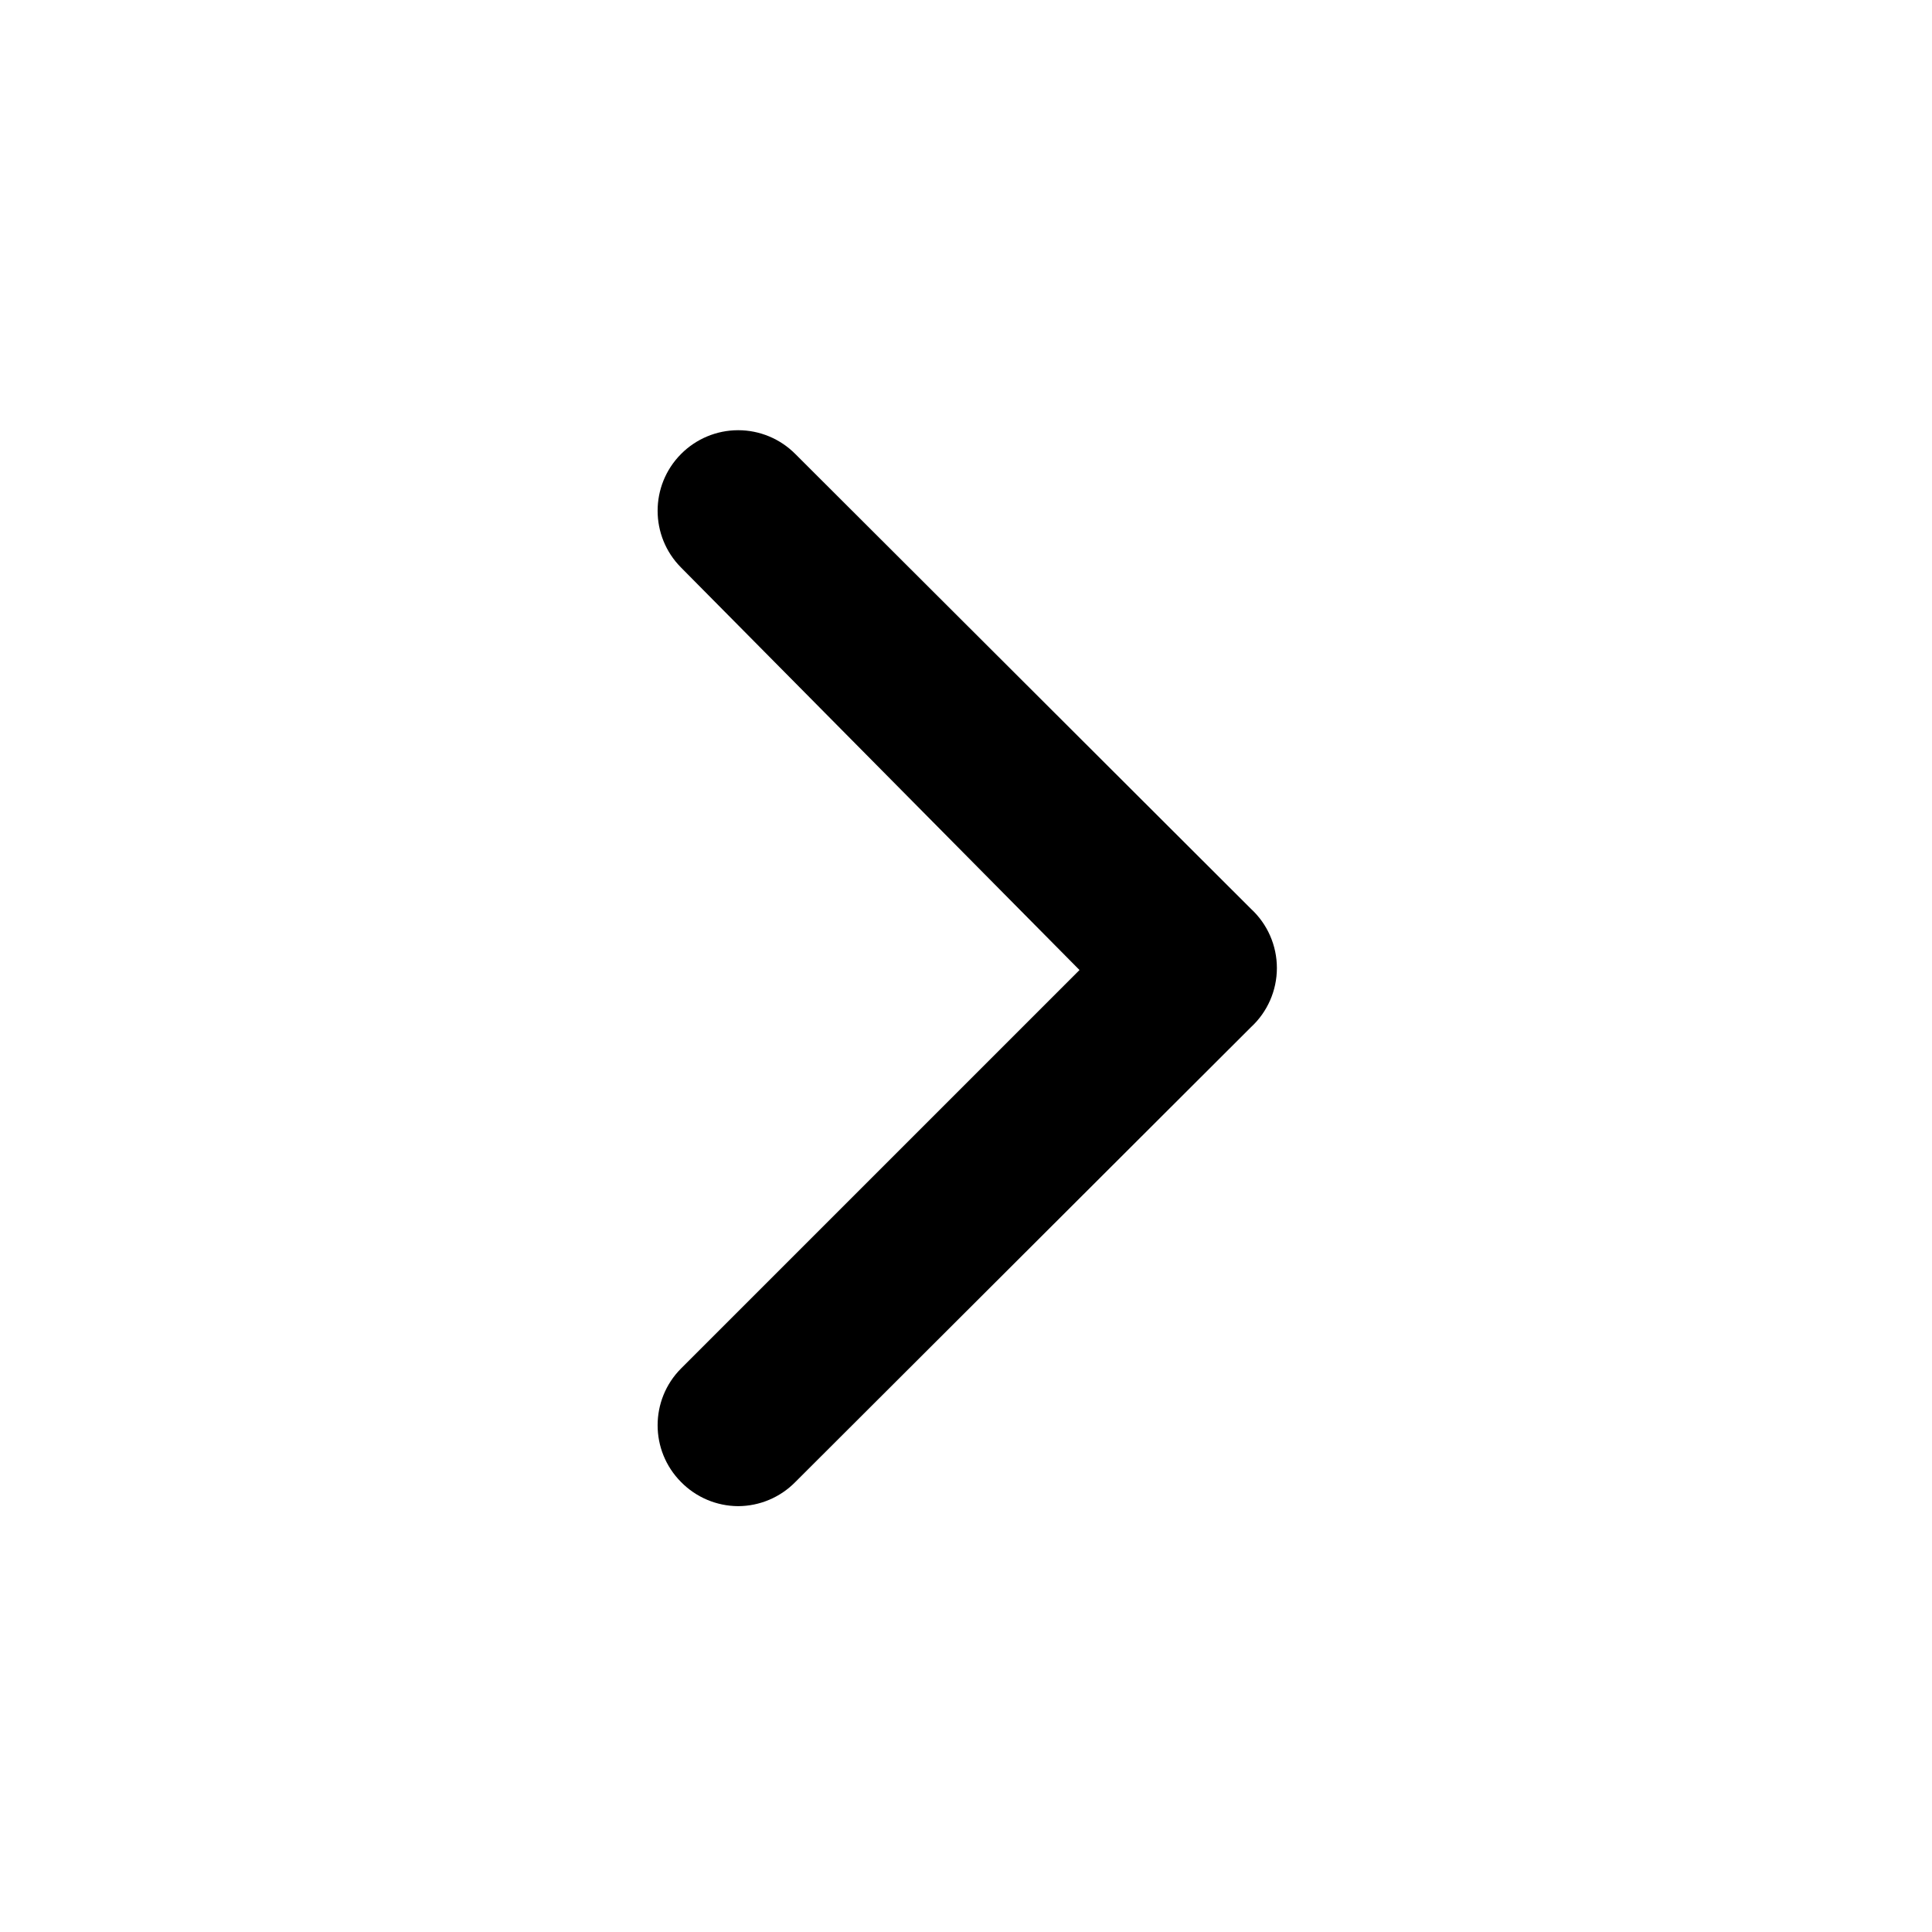
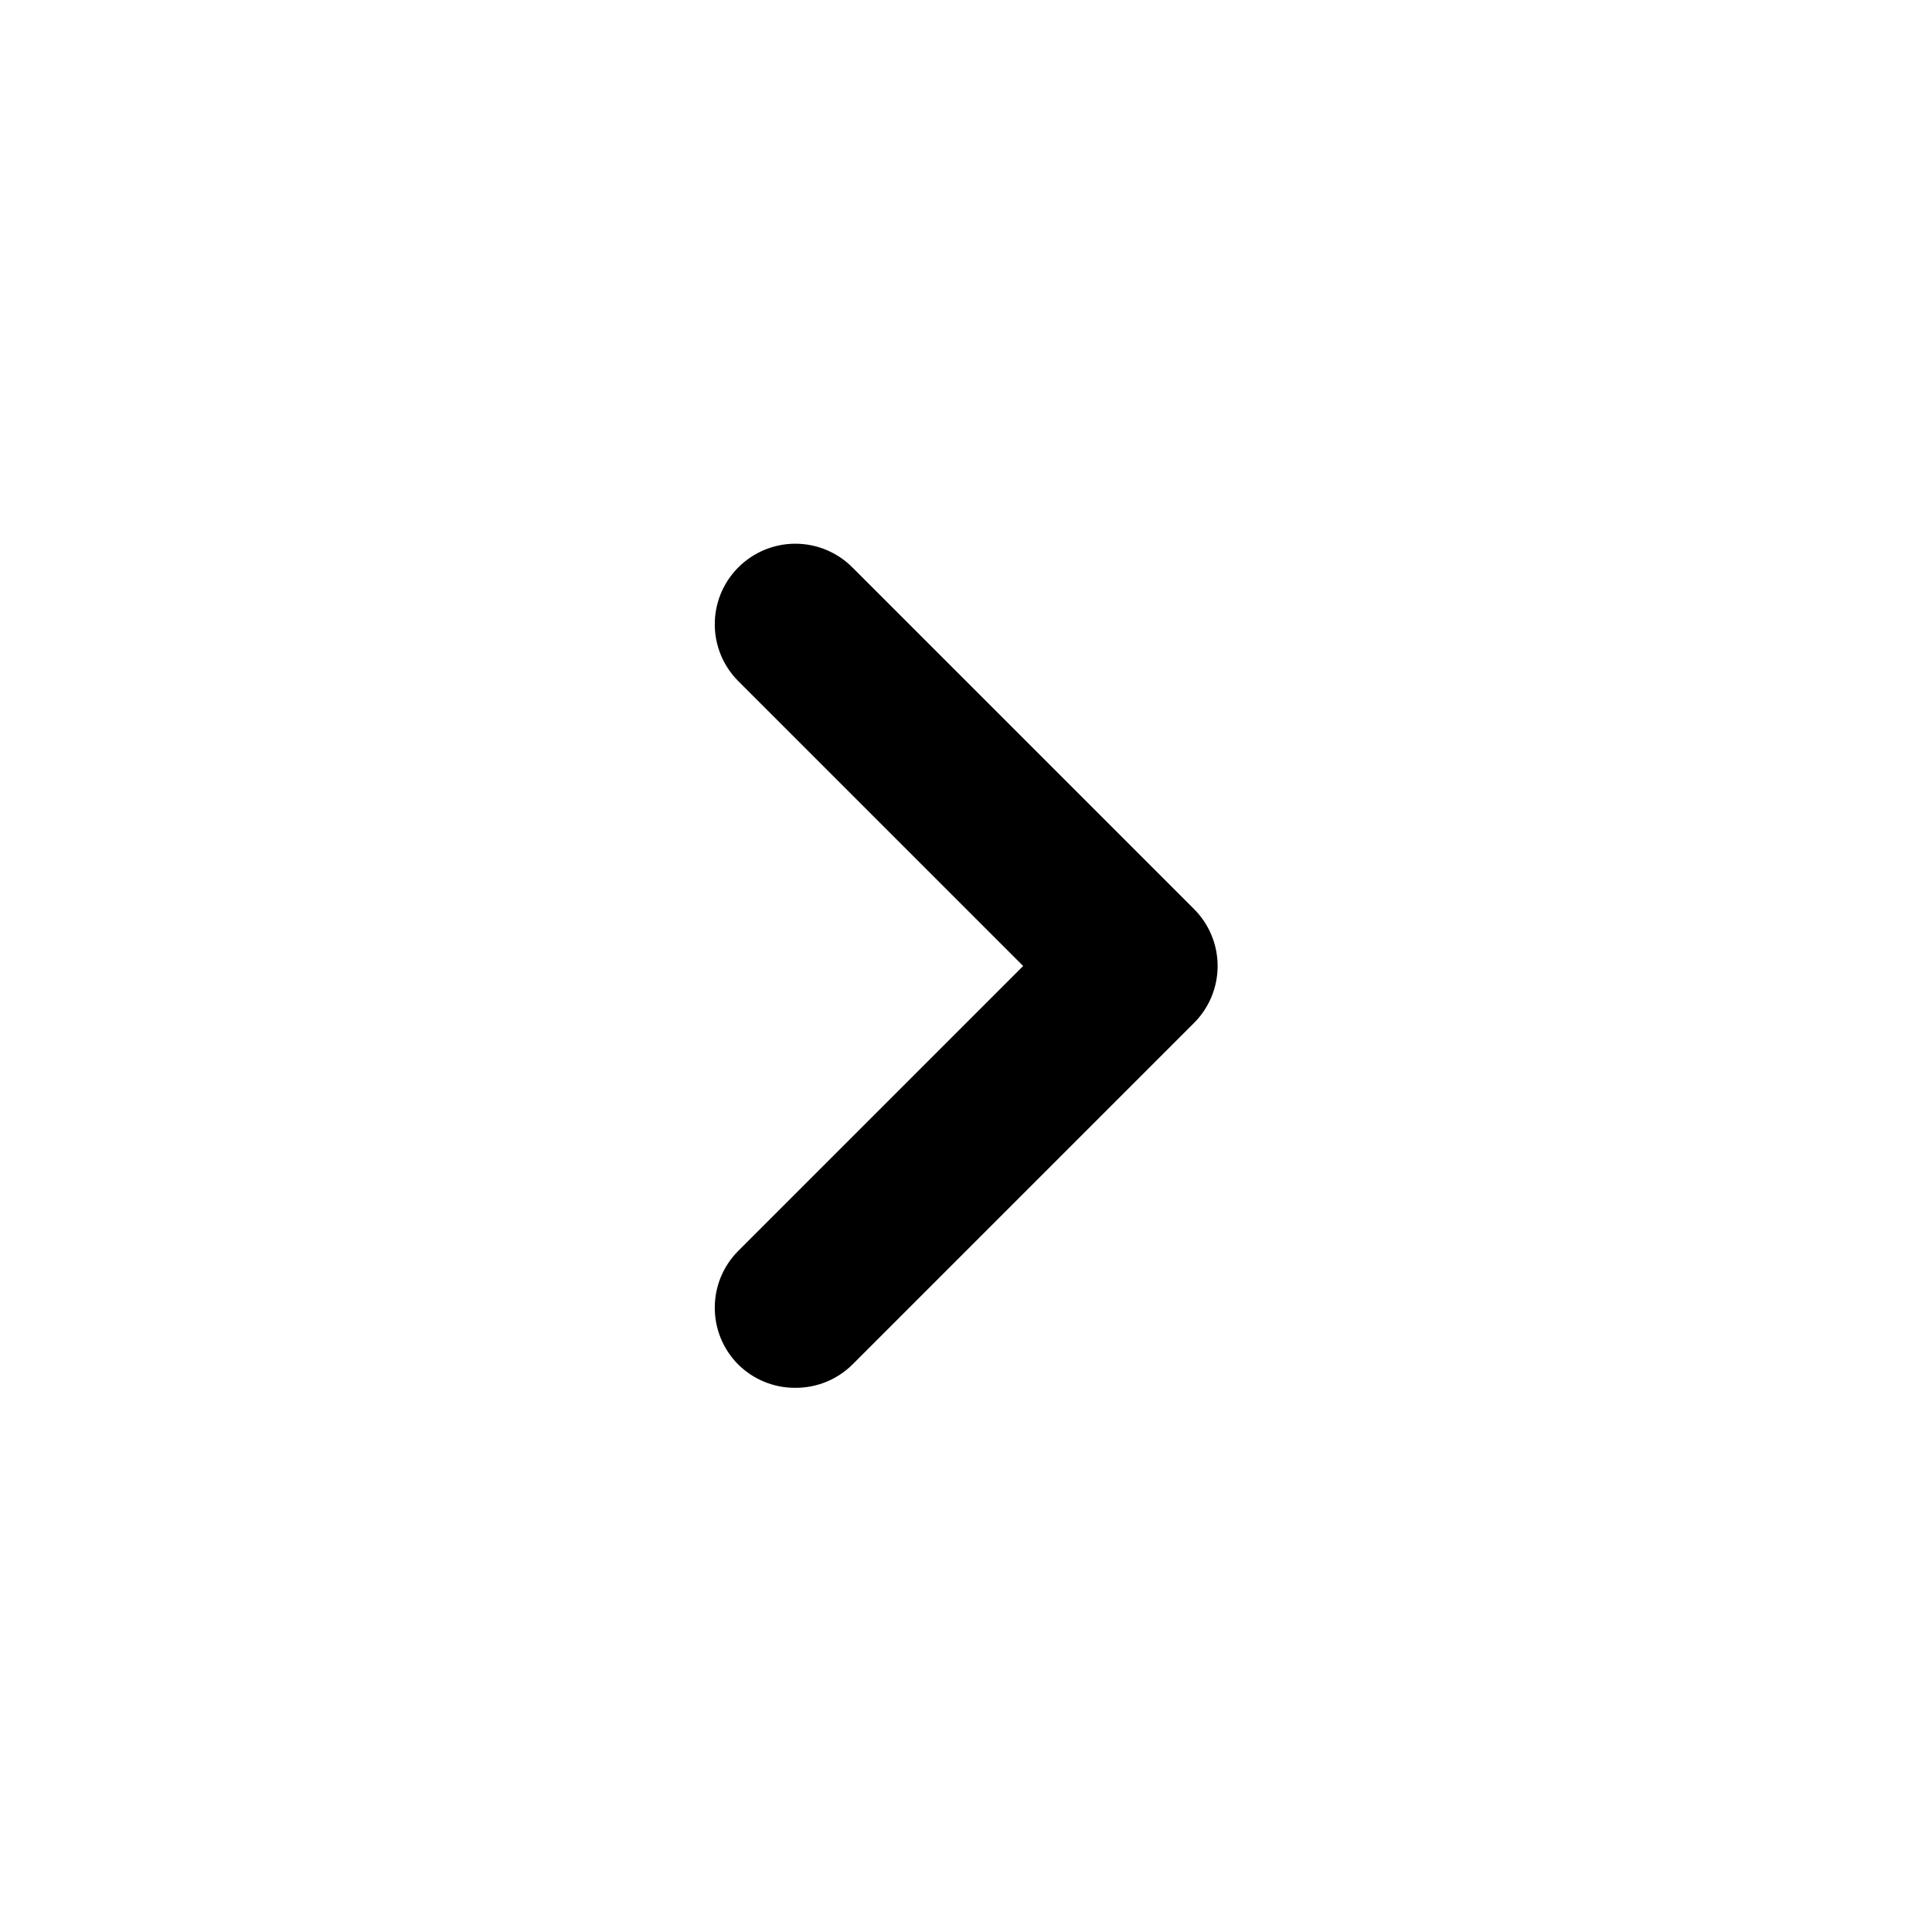
<svg xmlns="http://www.w3.org/2000/svg" viewBox="0 0 24 24">
-   <path d="M15.54,11.29,9.88,5.64a1,1,0,0,0-1.42,0,1,1,0,0,0,0,1.41l4.95,5L8.46,17a1,1,0,0,0,0,1.41,1,1,0,0,0,.71.3,1,1,0,0,0,.71-.3l5.66-5.65A1,1,0,0,0,15.54,11.29Z" />
+   <path d="M14.83,11.29,10.59,7.05a1,1,0,0,0-1.42,0,1,1,0,0,0,0,1.41L12.71,12,9.17,15.54a1,1,0,0,0,0,1.41,1,1,0,0,0,.71.29,1,1,0,0,0,.71-.29l4.24-4.24A1,1,0,0,0,14.83,11.29Z" />
</svg>
